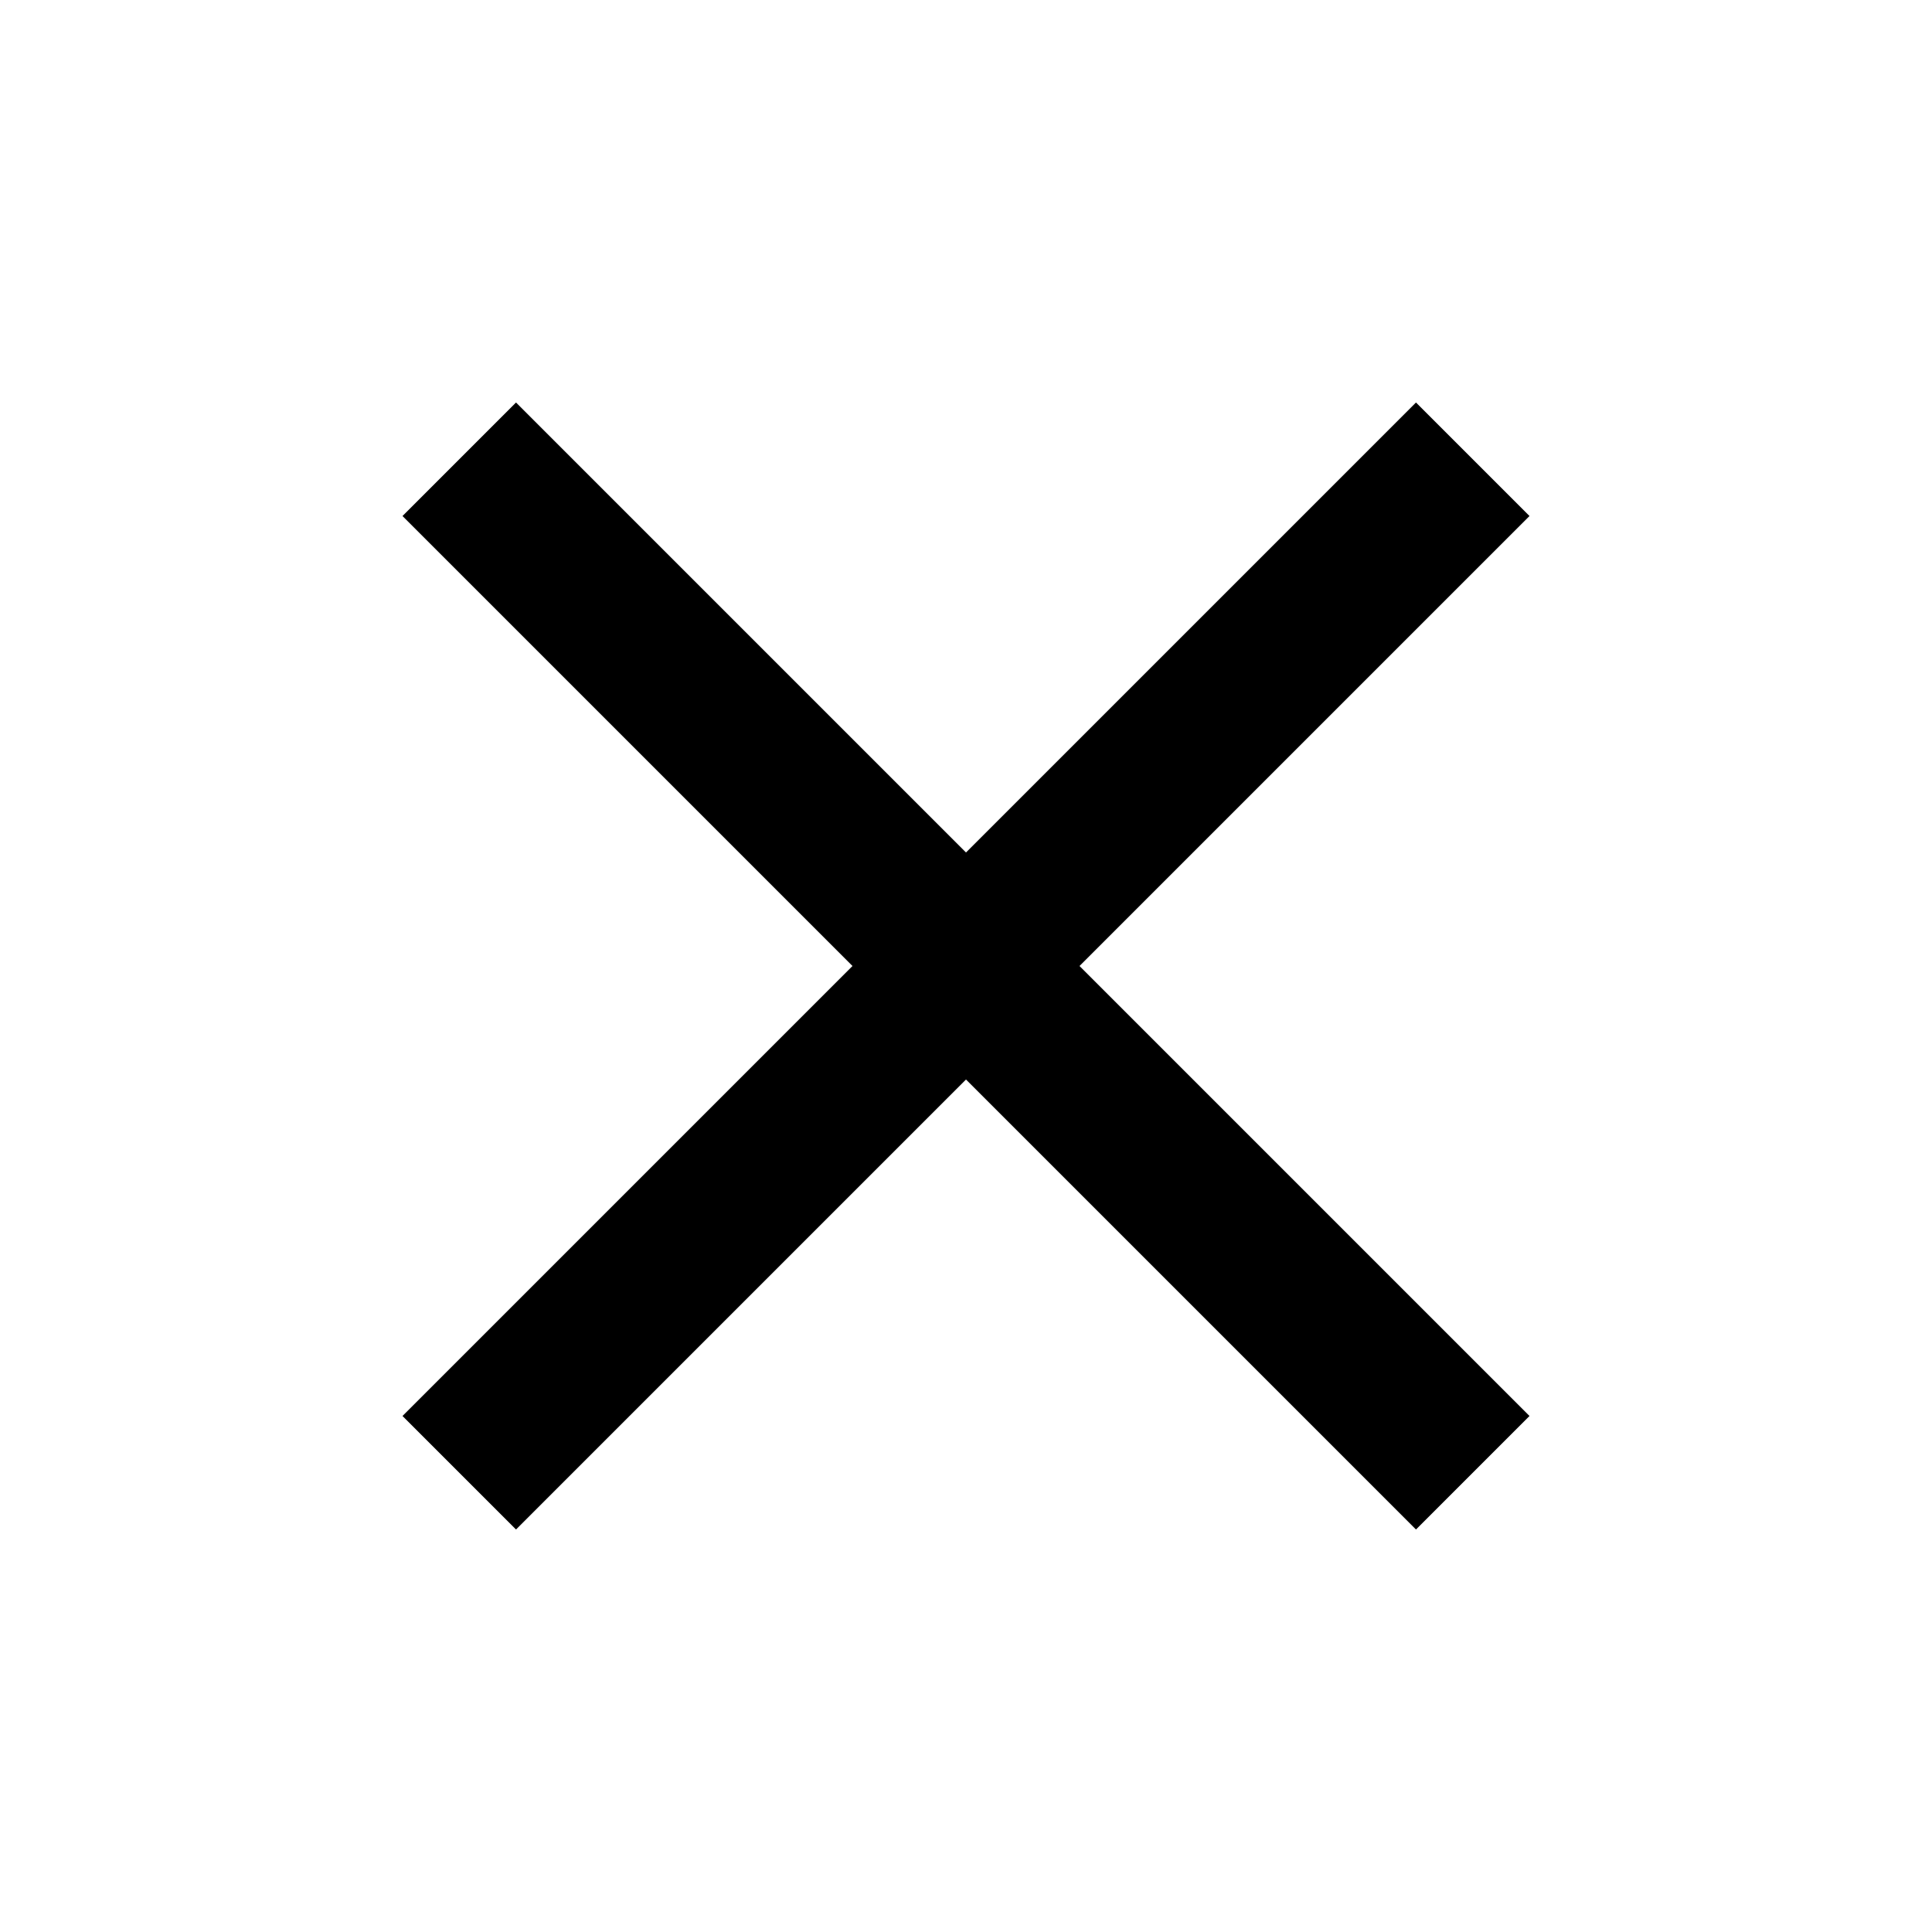
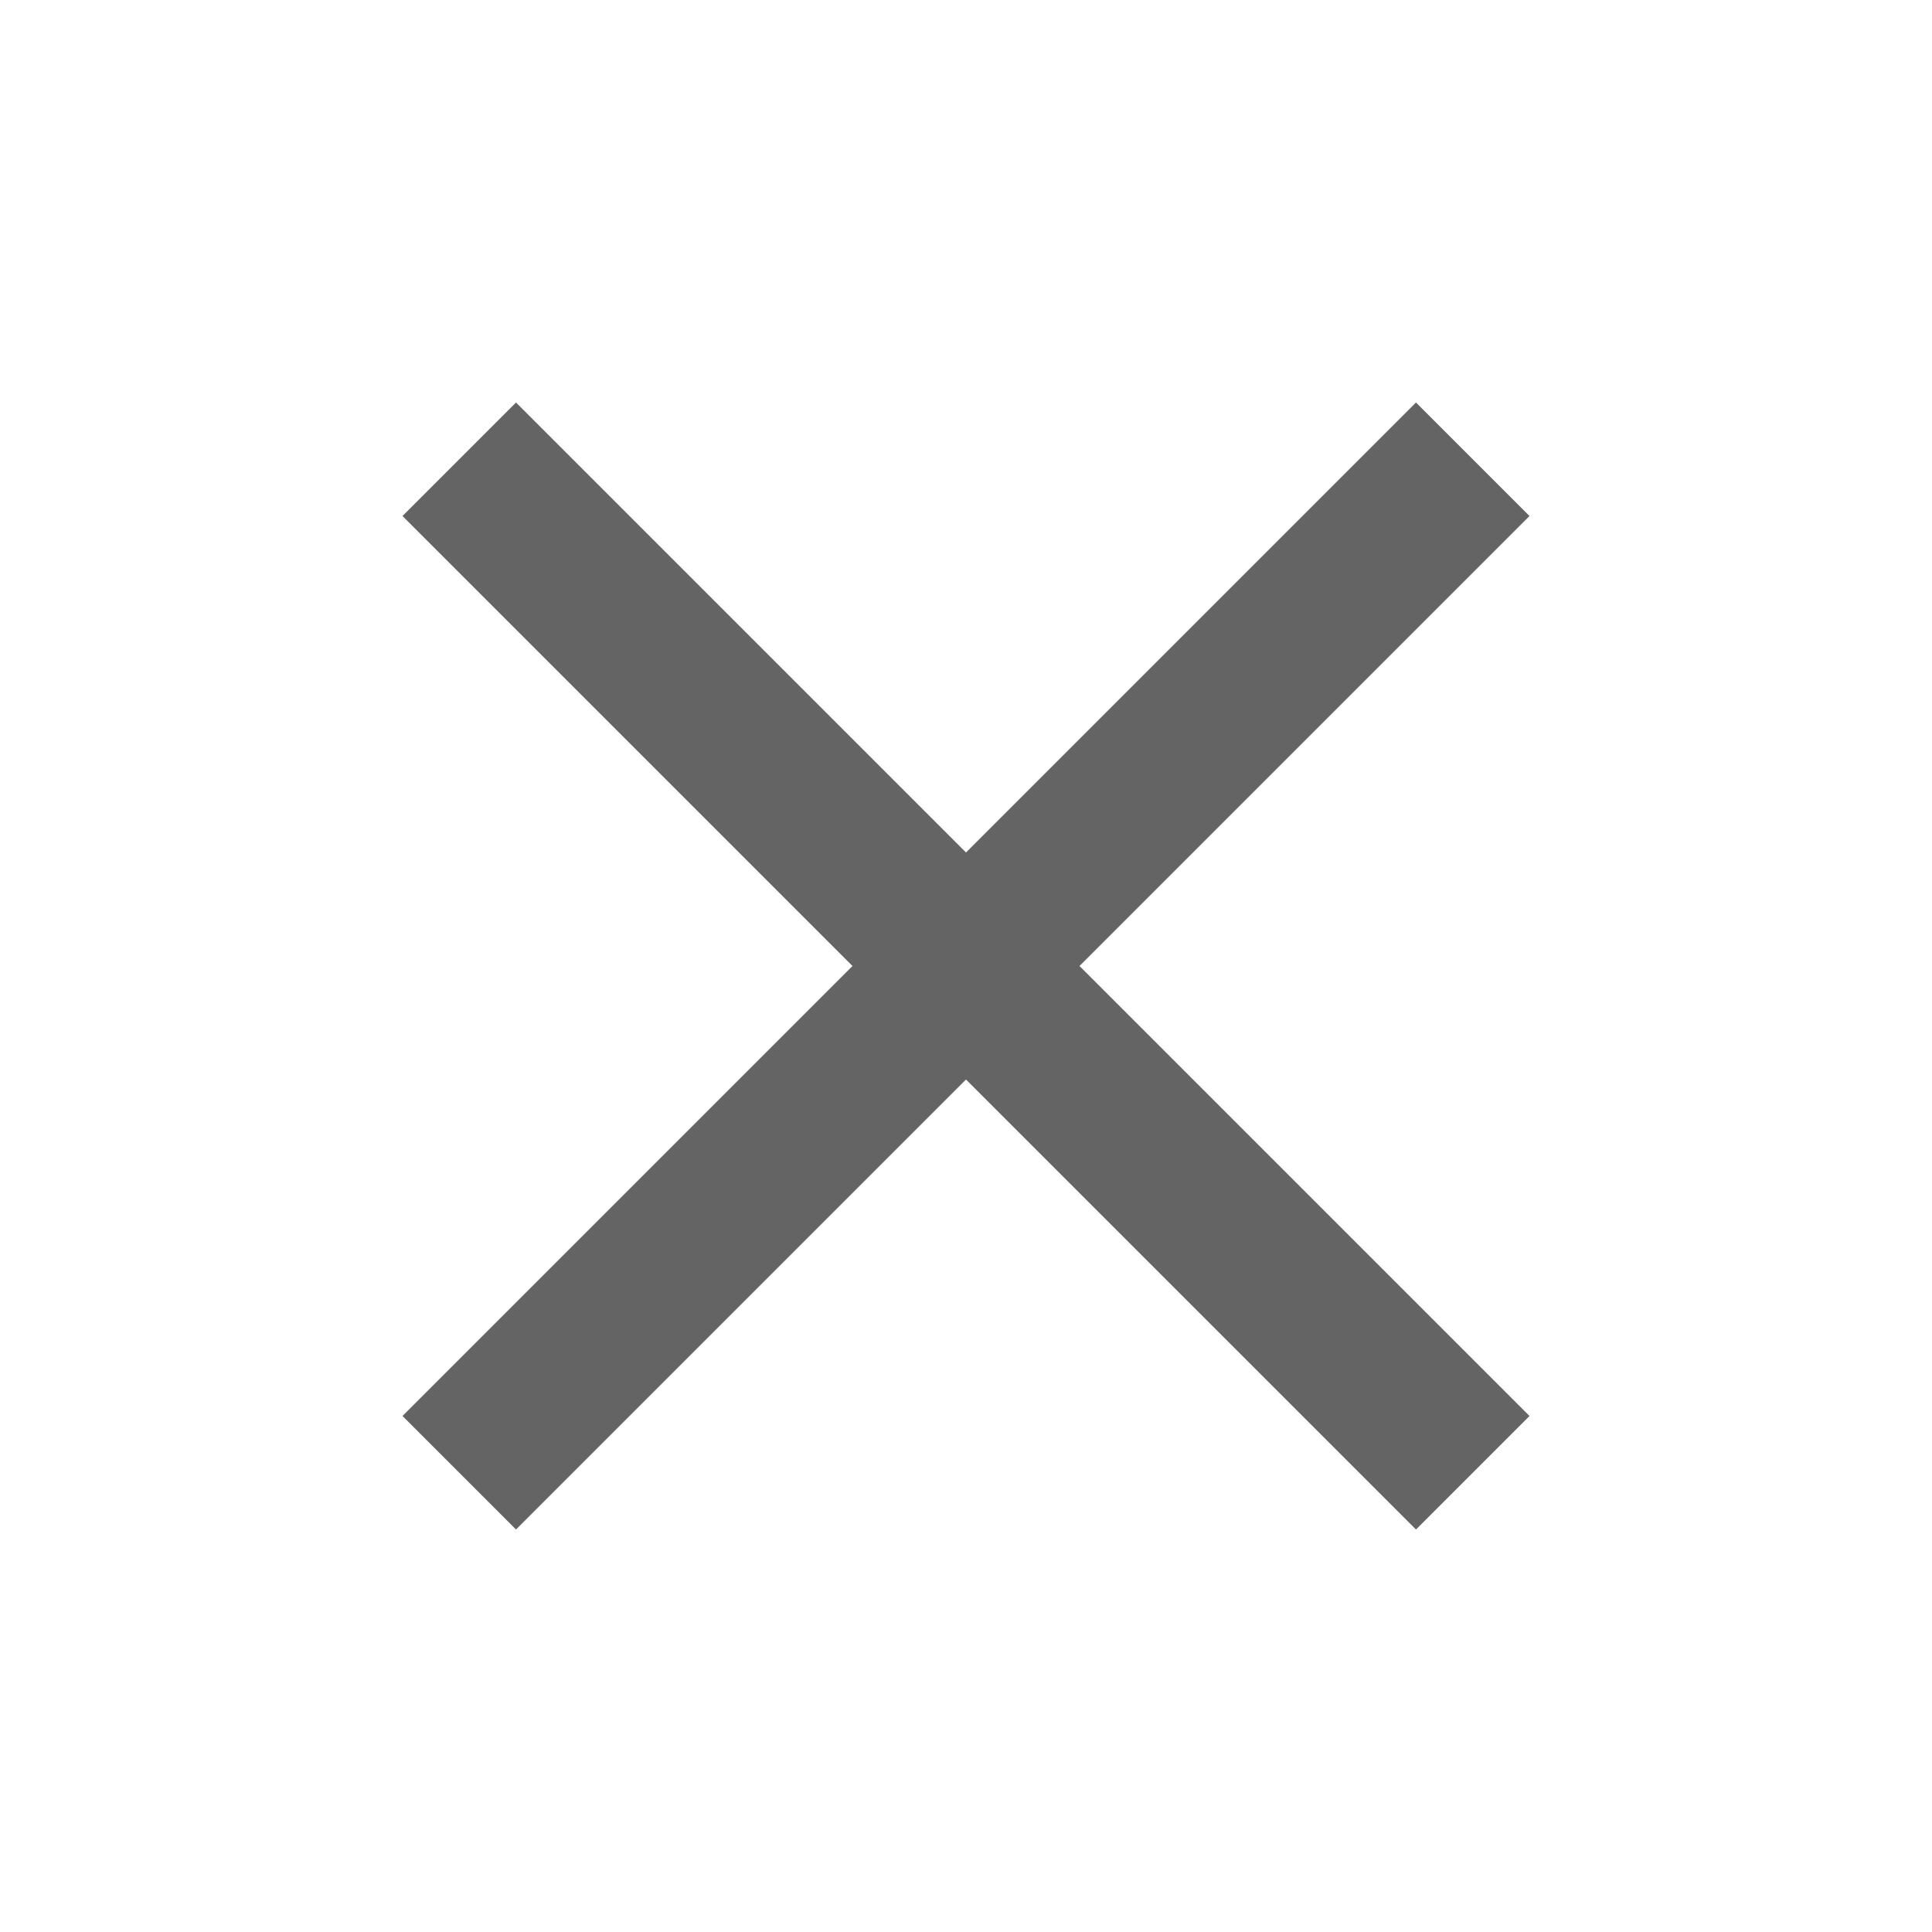
- <svg xmlns="http://www.w3.org/2000/svg" fill="rbg(200,200,200)" width="24" height="24" viewBox="0 0 24 24">
+ <svg xmlns="http://www.w3.org/2000/svg" fill="rgb(100,100,100)" width="24" height="24" viewBox="0 0 24 24">
  <path d="M19 6.41L17.59 5 12 10.59 6.41 5 5 6.41 10.59 12 5 17.59 6.41 19 12 13.41 17.59 19 19 17.59 13.41 12z" />
  <path d="M0 0h24v24H0z" fill="none" />
</svg>
